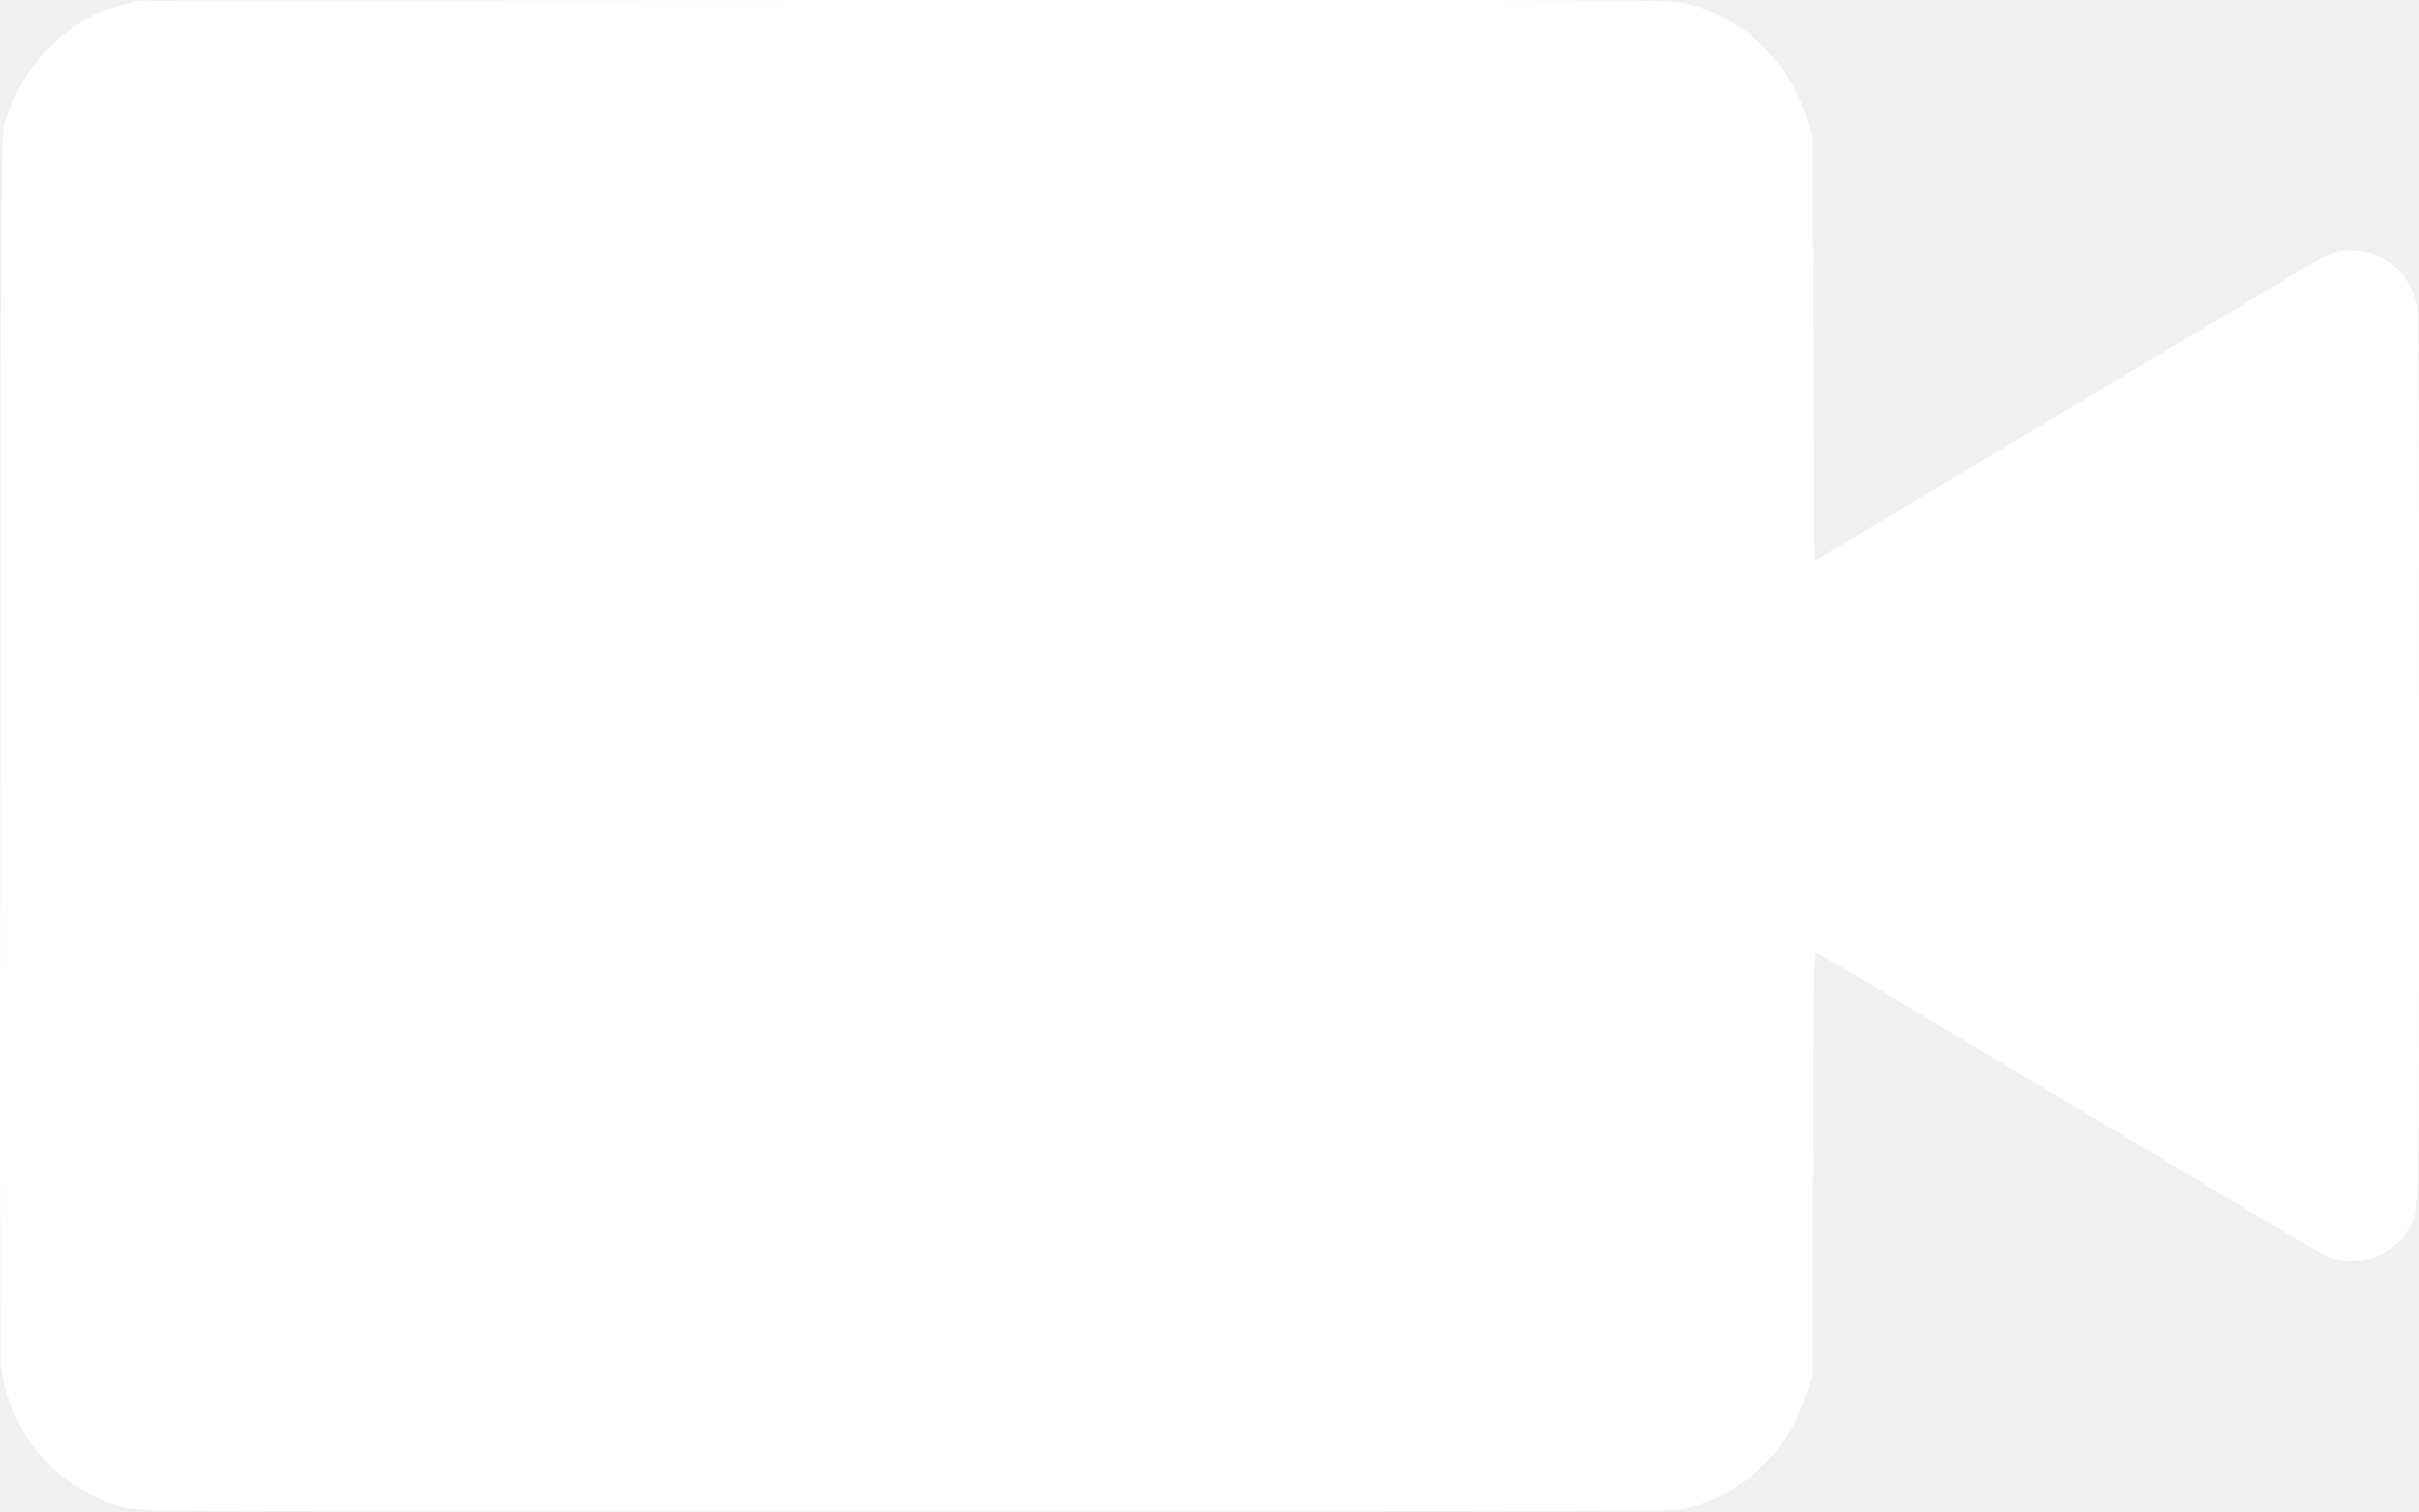
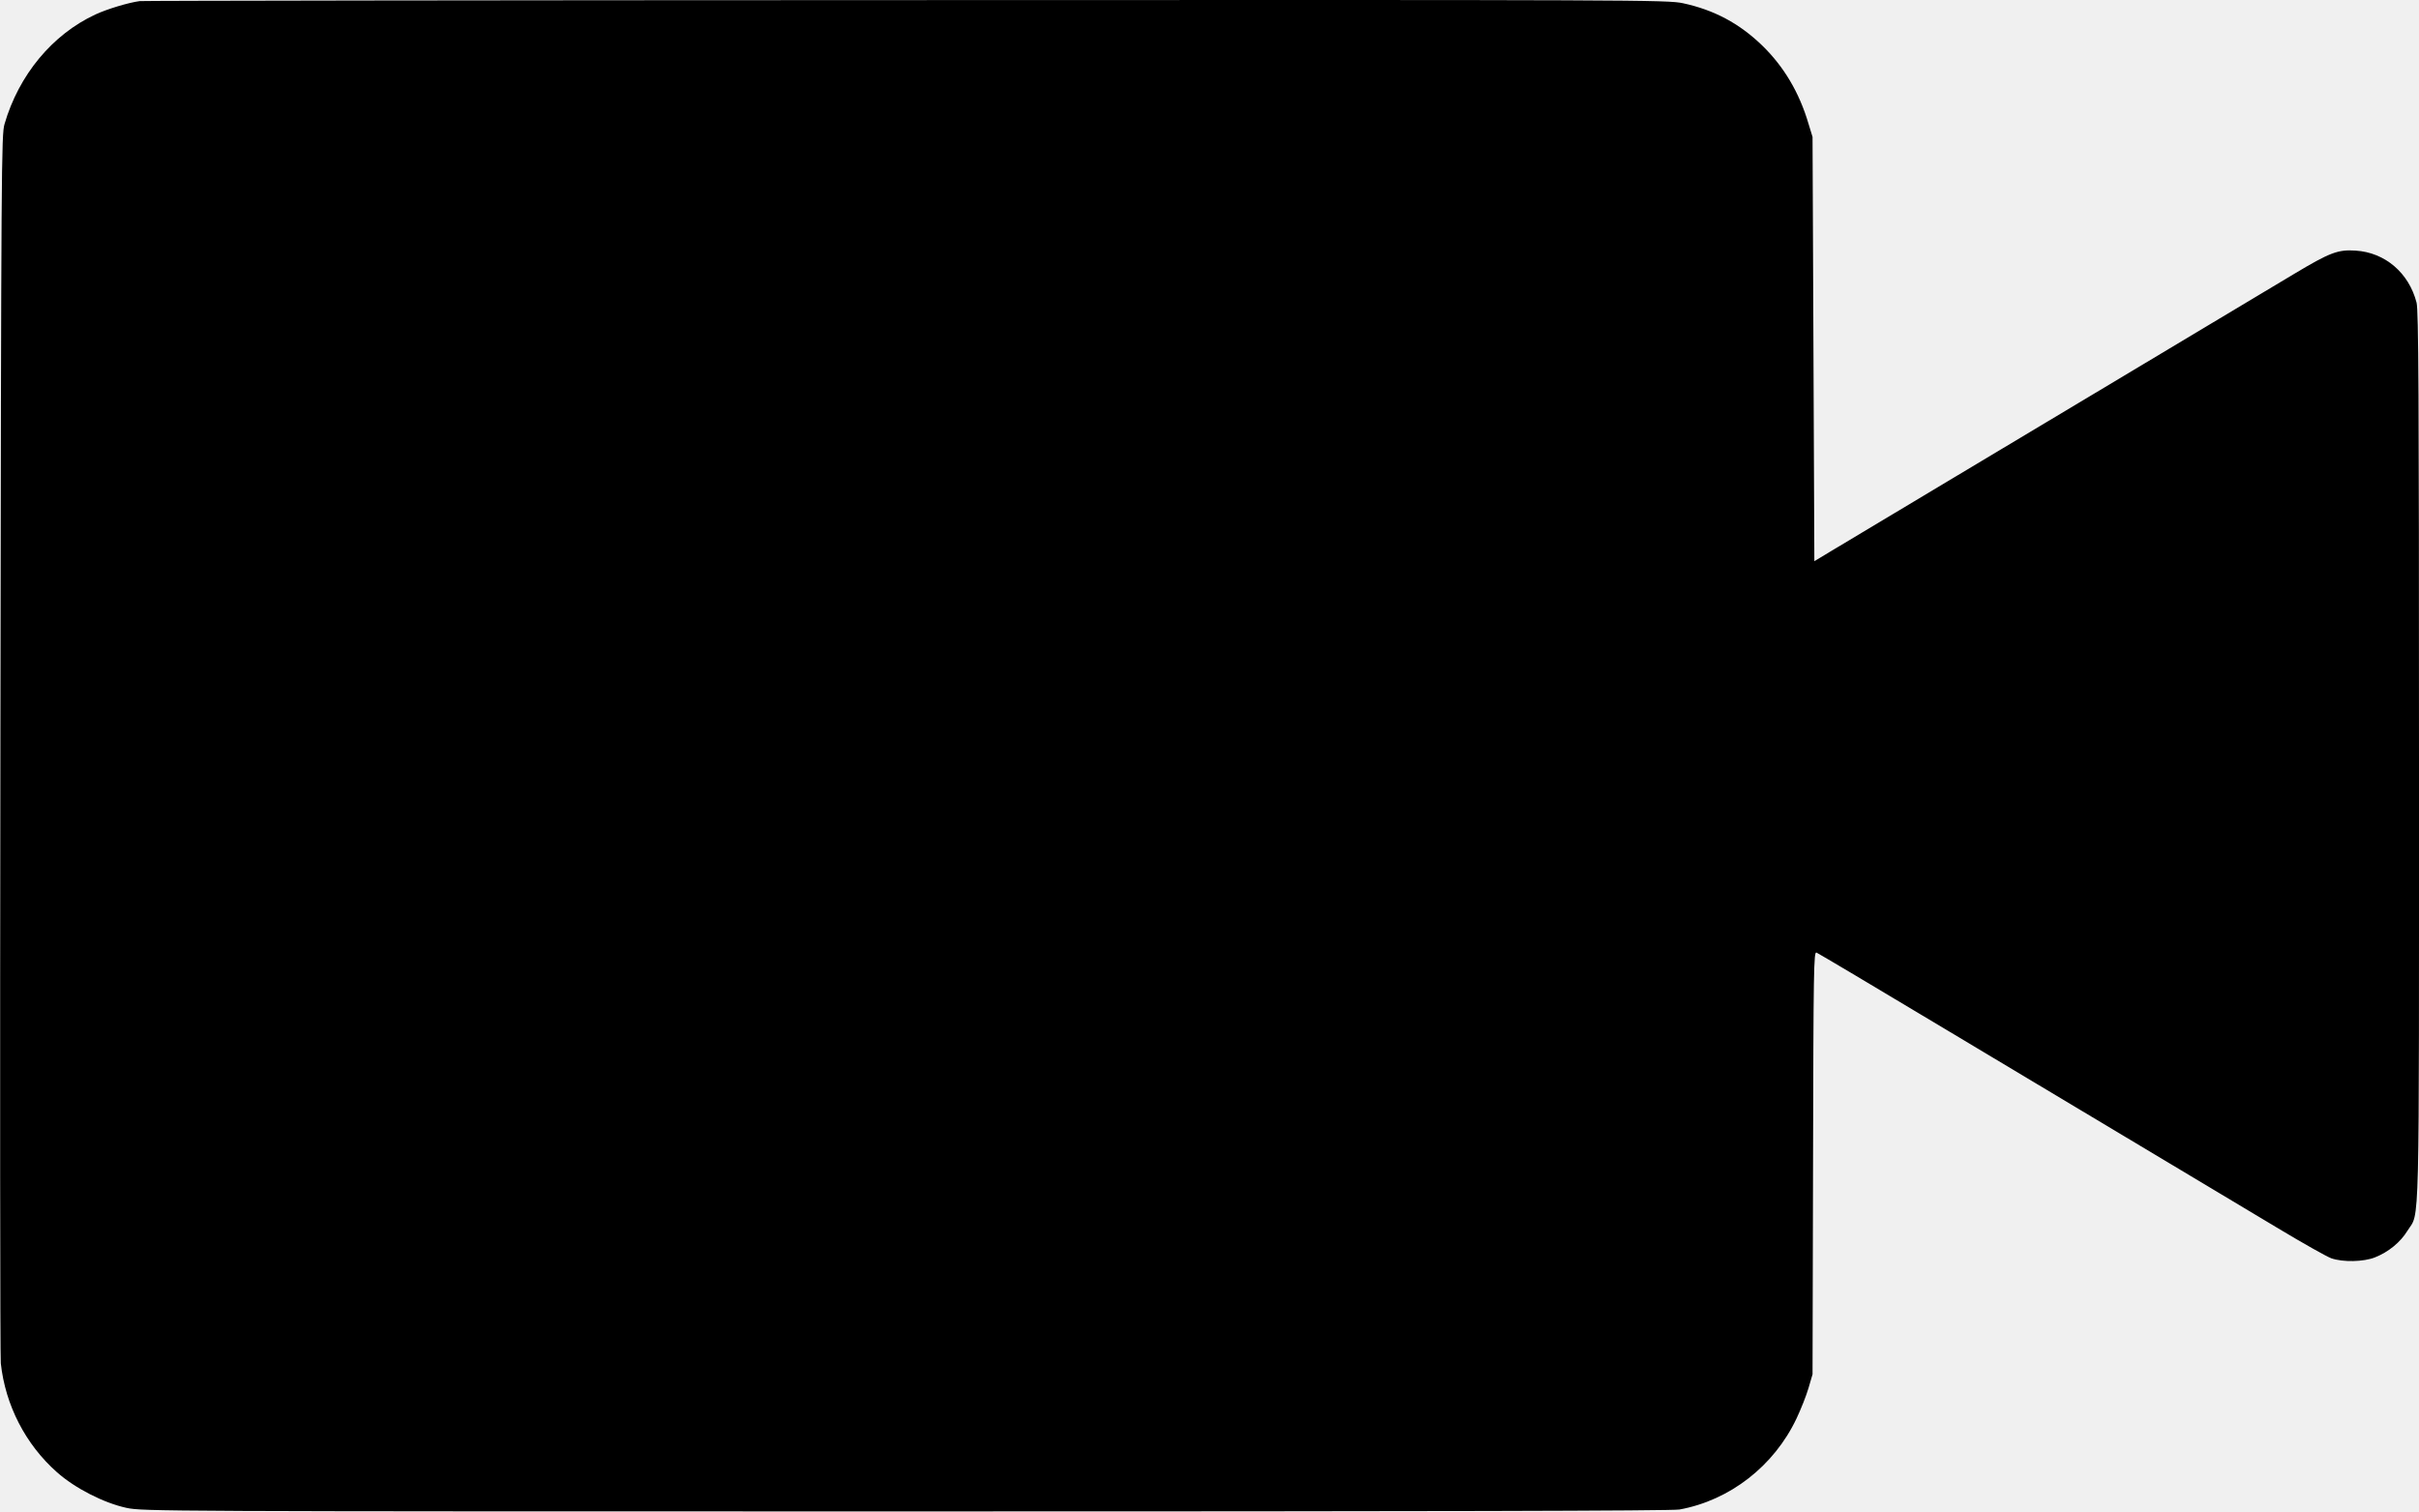
- <svg xmlns="http://www.w3.org/2000/svg" width="24" height="15" viewBox="0 0 24 15" fill="none">
-   <path fill-rule="evenodd" clip-rule="evenodd" d="M1.386 0.011C1.274 0.026 1.062 0.09 0.946 0.144C0.519 0.343 0.187 0.743 0.045 1.231C0.014 1.336 0.012 1.61 0.004 7.371C-0.001 10.687 0.001 13.458 0.008 13.529C0.053 13.944 0.253 14.334 0.565 14.61C0.745 14.77 1.03 14.915 1.256 14.964C1.418 14.998 1.57 14.999 8.99 14.999C14.203 14.999 16.591 14.994 16.663 14.98C17.163 14.889 17.601 14.548 17.824 14.077C17.867 13.986 17.921 13.851 17.943 13.775L17.983 13.638L17.988 11.54C17.992 9.608 17.995 9.442 18.022 9.453C18.037 9.459 18.622 9.806 19.32 10.225C20.019 10.643 20.944 11.197 21.375 11.455C21.806 11.713 22.36 12.045 22.606 12.192C22.851 12.339 23.087 12.472 23.13 12.487C23.244 12.527 23.45 12.523 23.563 12.478C23.697 12.425 23.816 12.328 23.886 12.213C24.009 12.015 24 12.37 24 7.499C24 3.884 23.995 3.079 23.976 3.004C23.9 2.708 23.664 2.506 23.372 2.487C23.196 2.475 23.117 2.505 22.758 2.72C22.593 2.819 22.26 3.018 22.018 3.163C21.776 3.308 21.387 3.541 21.155 3.68C20.725 3.937 19.573 4.626 19.172 4.867C19.051 4.939 18.817 5.08 18.653 5.178C18.488 5.277 18.274 5.405 18.177 5.463L18.001 5.569L17.992 3.464L17.983 1.359L17.943 1.228C17.852 0.919 17.699 0.661 17.484 0.452C17.258 0.233 17.006 0.098 16.697 0.032C16.544 -0.001 16.286 -0.002 8.989 0.001C4.837 0.002 1.416 0.007 1.386 0.011Z" fill="white" />
+ <svg xmlns="http://www.w3.org/2000/svg" width="24" height="15" viewBox="0 0 24 15" fill="current">
+   <path fill-rule="evenodd" clip-rule="evenodd" d="M1.386 0.011C1.274 0.026 1.062 0.09 0.946 0.144C0.519 0.343 0.187 0.743 0.045 1.231C0.014 1.336 0.012 1.61 0.004 7.371C-0.001 10.687 0.001 13.458 0.008 13.529C0.053 13.944 0.253 14.334 0.565 14.61C0.745 14.77 1.03 14.915 1.256 14.964C1.418 14.998 1.57 14.999 8.99 14.999C14.203 14.999 16.591 14.994 16.663 14.98C17.163 14.889 17.601 14.548 17.824 14.077C17.867 13.986 17.921 13.851 17.943 13.775L17.983 13.638L17.988 11.54C17.992 9.608 17.995 9.442 18.022 9.453C18.037 9.459 18.622 9.806 19.32 10.225C20.019 10.643 20.944 11.197 21.375 11.455C21.806 11.713 22.36 12.045 22.606 12.192C22.851 12.339 23.087 12.472 23.13 12.487C23.244 12.527 23.45 12.523 23.563 12.478C23.697 12.425 23.816 12.328 23.886 12.213C24.009 12.015 24 12.37 24 7.499C24 3.884 23.995 3.079 23.976 3.004C23.9 2.708 23.664 2.506 23.372 2.487C23.196 2.475 23.117 2.505 22.758 2.72C22.593 2.819 22.26 3.018 22.018 3.163C21.776 3.308 21.387 3.541 21.155 3.68C20.725 3.937 19.573 4.626 19.172 4.867C19.051 4.939 18.817 5.08 18.653 5.178C18.488 5.277 18.274 5.405 18.177 5.463L18.001 5.569L17.992 3.464L17.983 1.359L17.943 1.228C17.852 0.919 17.699 0.661 17.484 0.452C17.258 0.233 17.006 0.098 16.697 0.032C16.544 -0.001 16.286 -0.002 8.989 0.001C4.837 0.002 1.416 0.007 1.386 0.011Z" fill="current" />
</svg>
